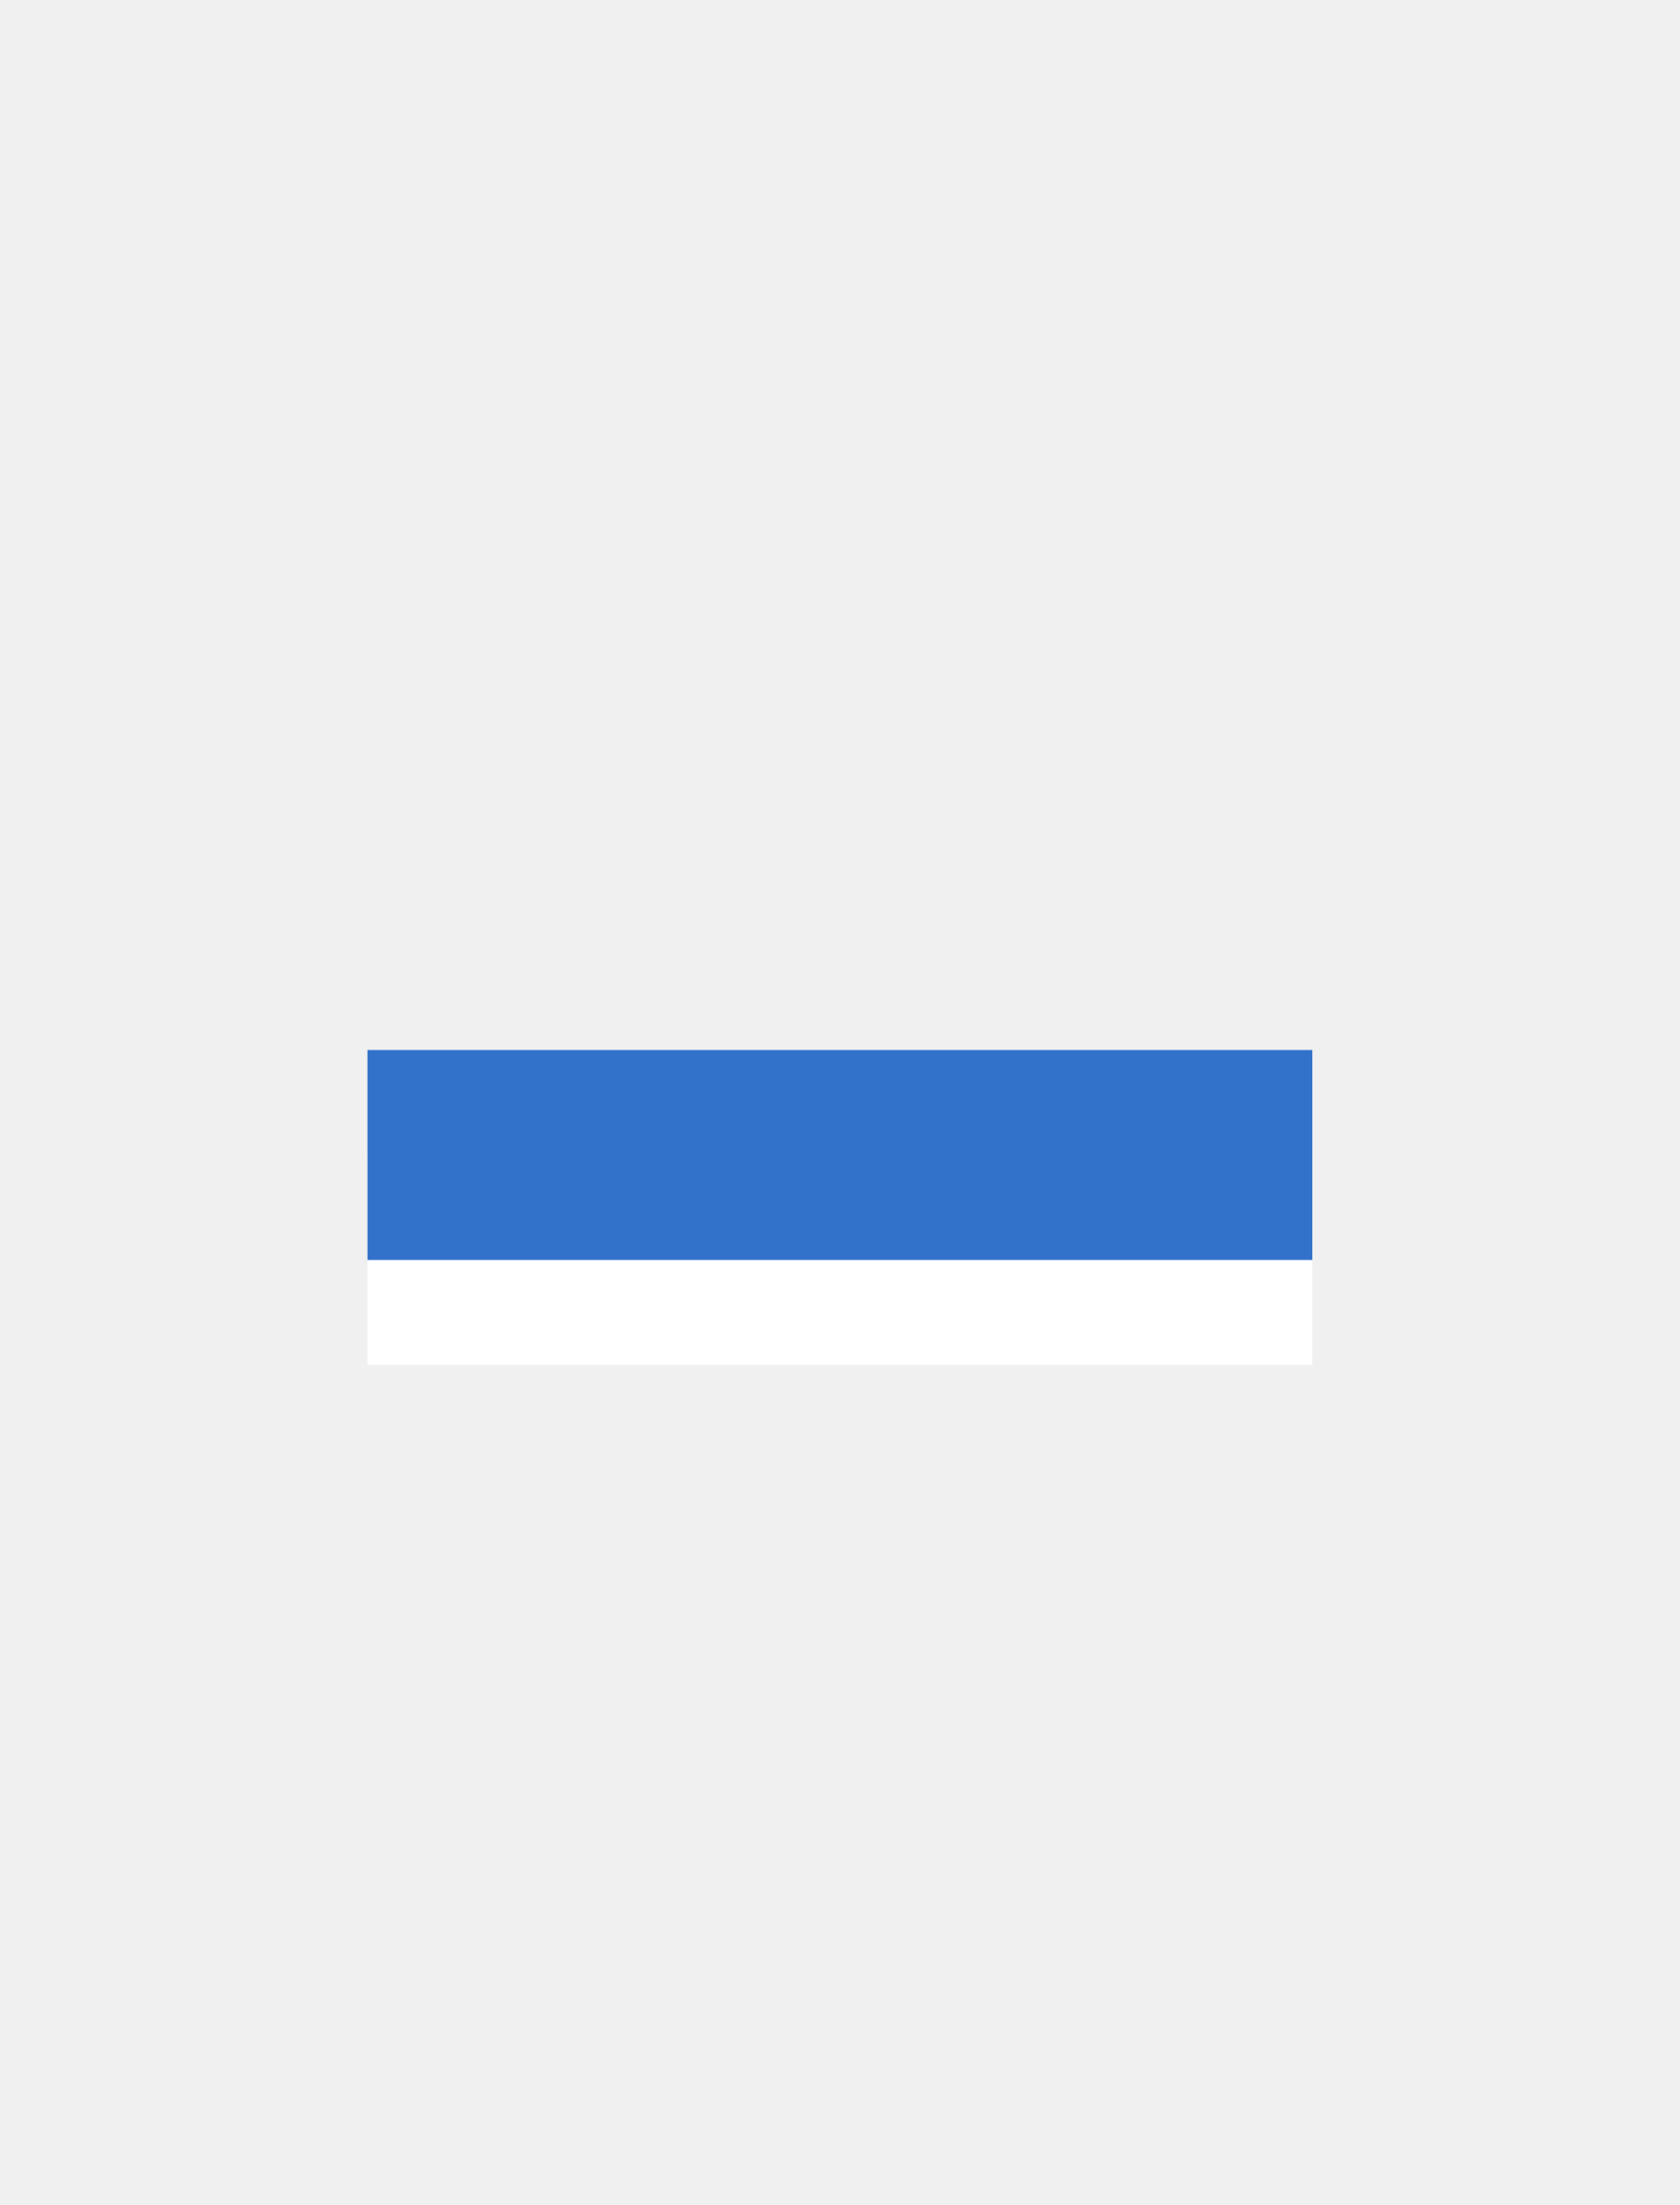
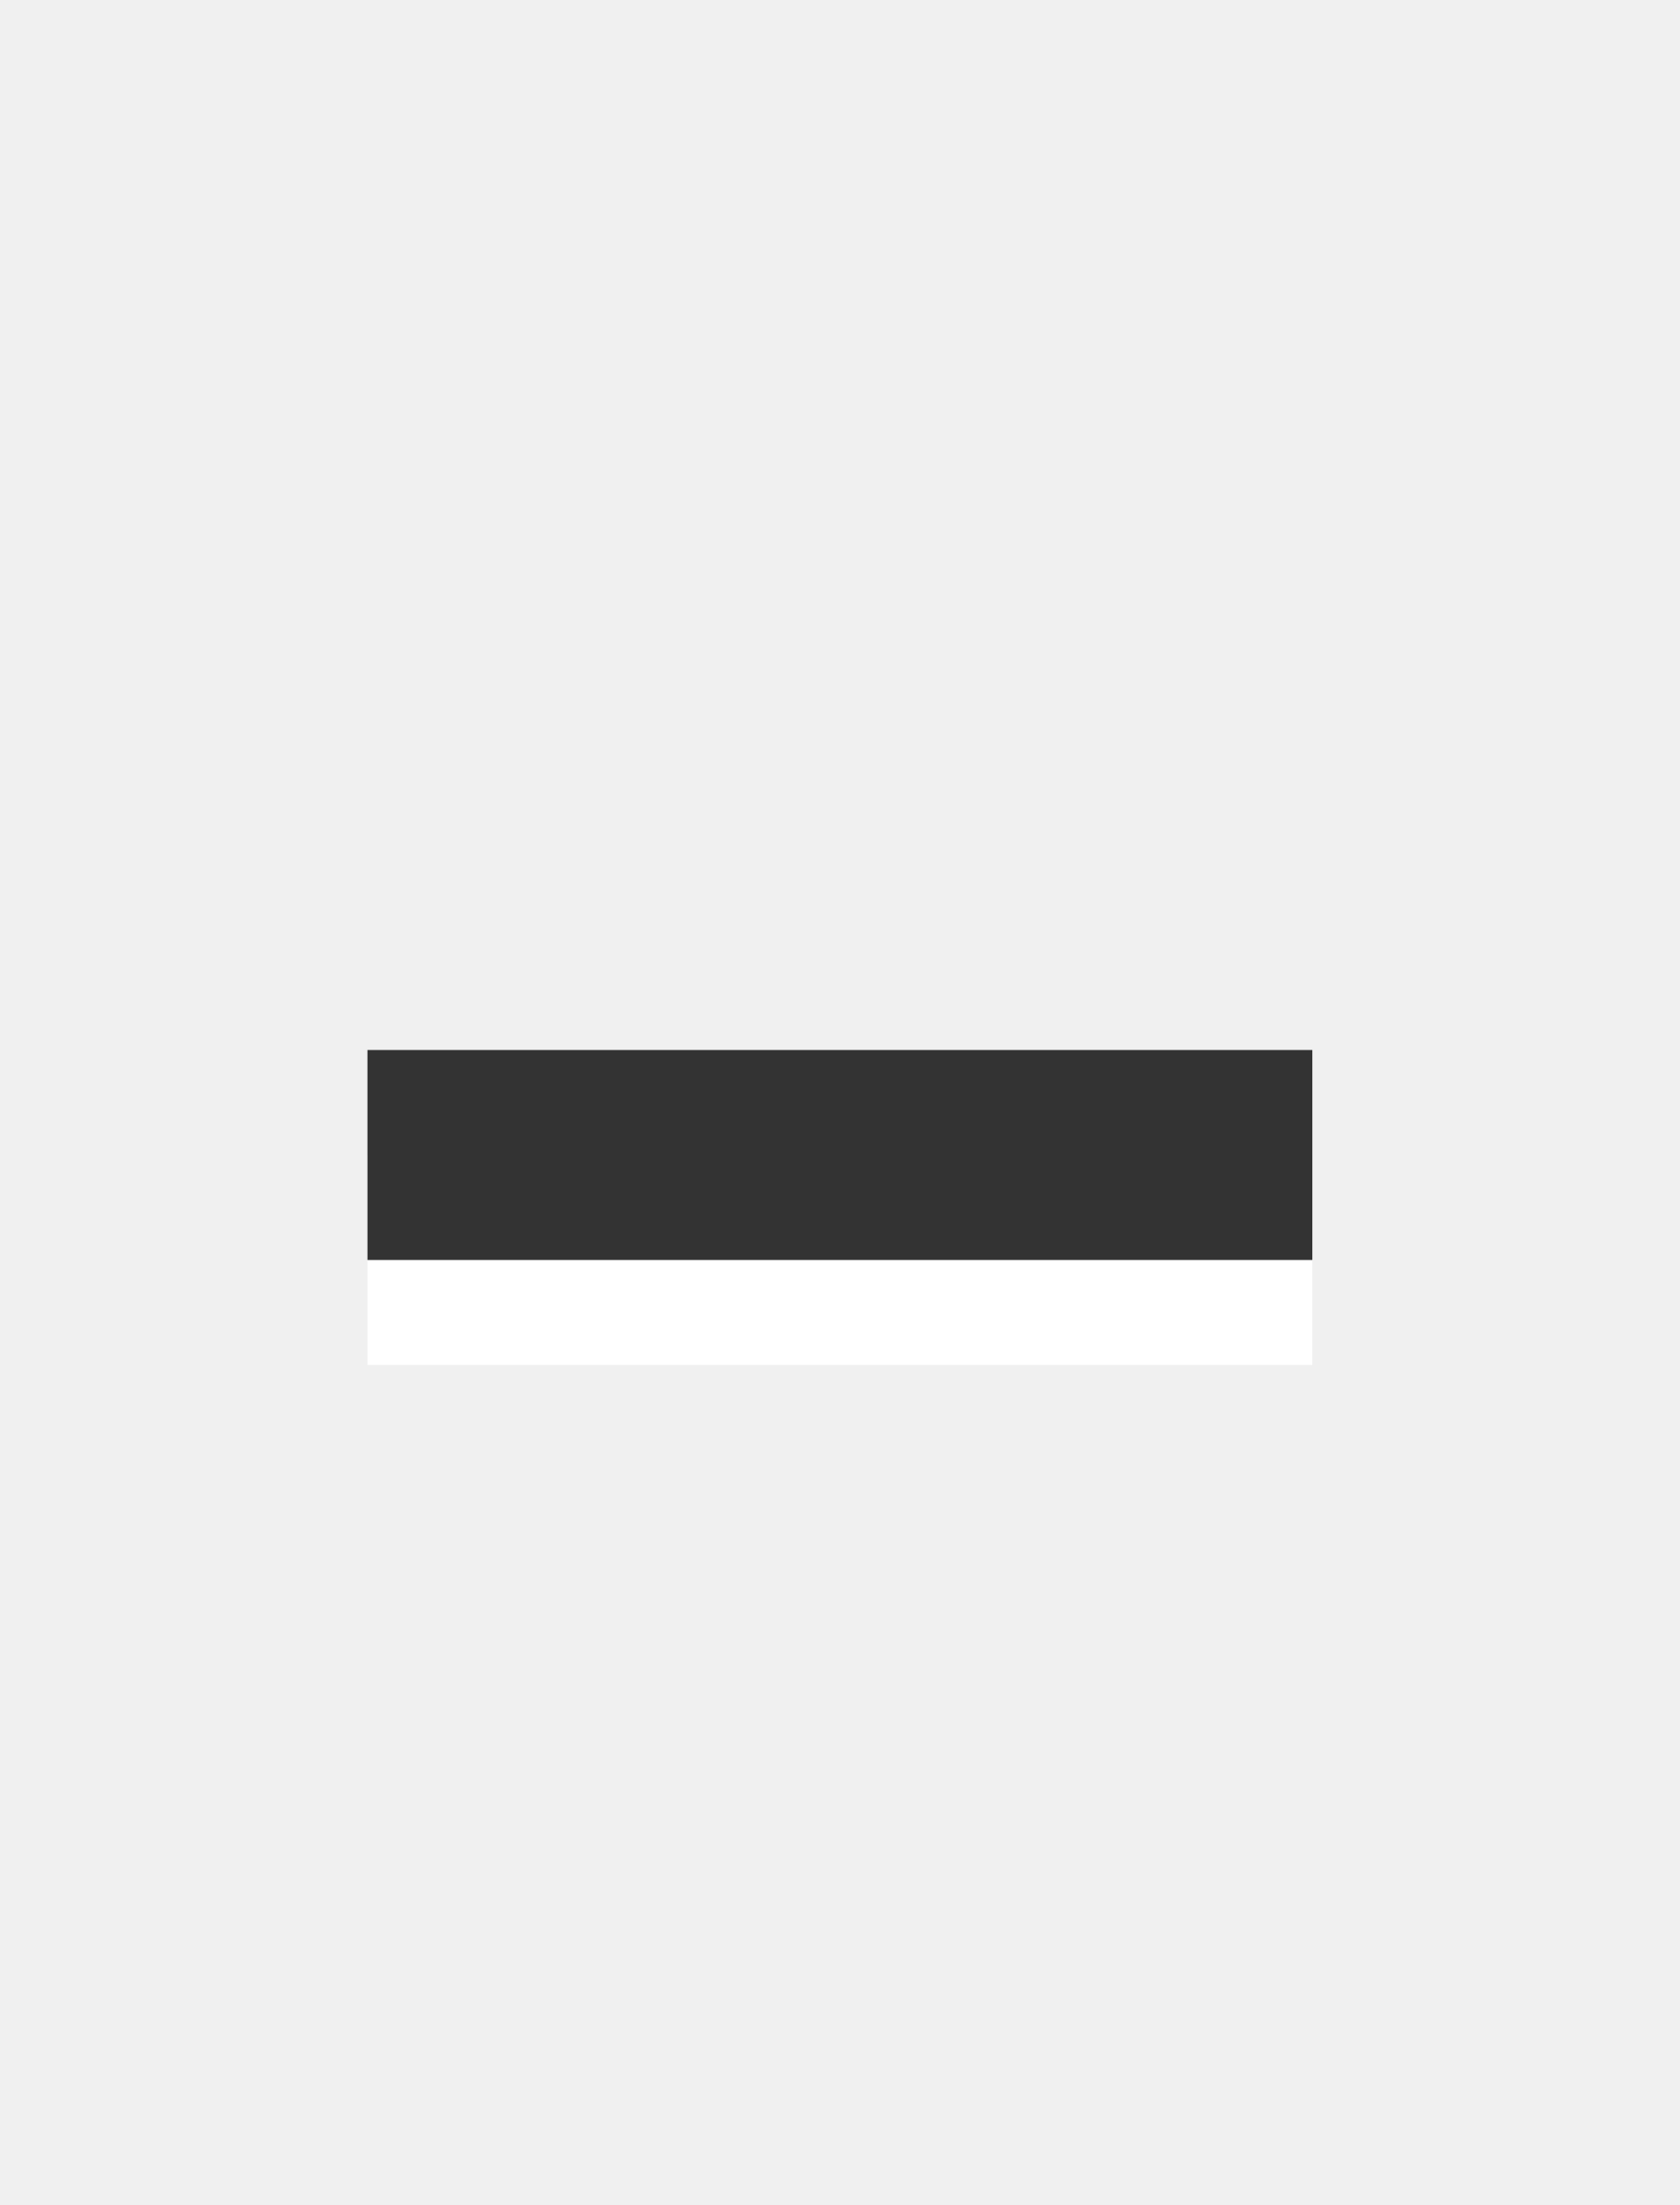
<svg xmlns="http://www.w3.org/2000/svg" height="21" width="16" version="1.1" id="svg2">
  <defs id="defs4">
    <linearGradient id="a" y2="12.083" gradientUnits="userSpaceOnUse" x2="11.17" gradientTransform="matrix(.70711 .70711 -.70711 .70711 10.121 -2.435)" y1="7.844" x1="6.931">
      <stop offset="0" id="stop7" />
      <stop stop-color="#646464" offset="1" id="stop9" />
    </linearGradient>
  </defs>
  <rect y="11" x="3.5" height="2" width="9" id="rect3757" style="fill:#ffffff;fill-opacity:1;stroke:none" />
-   <rect style="fill:#3372cb;fill-opacity:1;stroke:none" id="rect2987" width="9" height="2" x="3.5" y="10" />
+   <rect style="fill:#333333;fill-opacity:1;stroke:none" id="rect2987" width="9" height="2" x="3.5" y="10" />
</svg>
